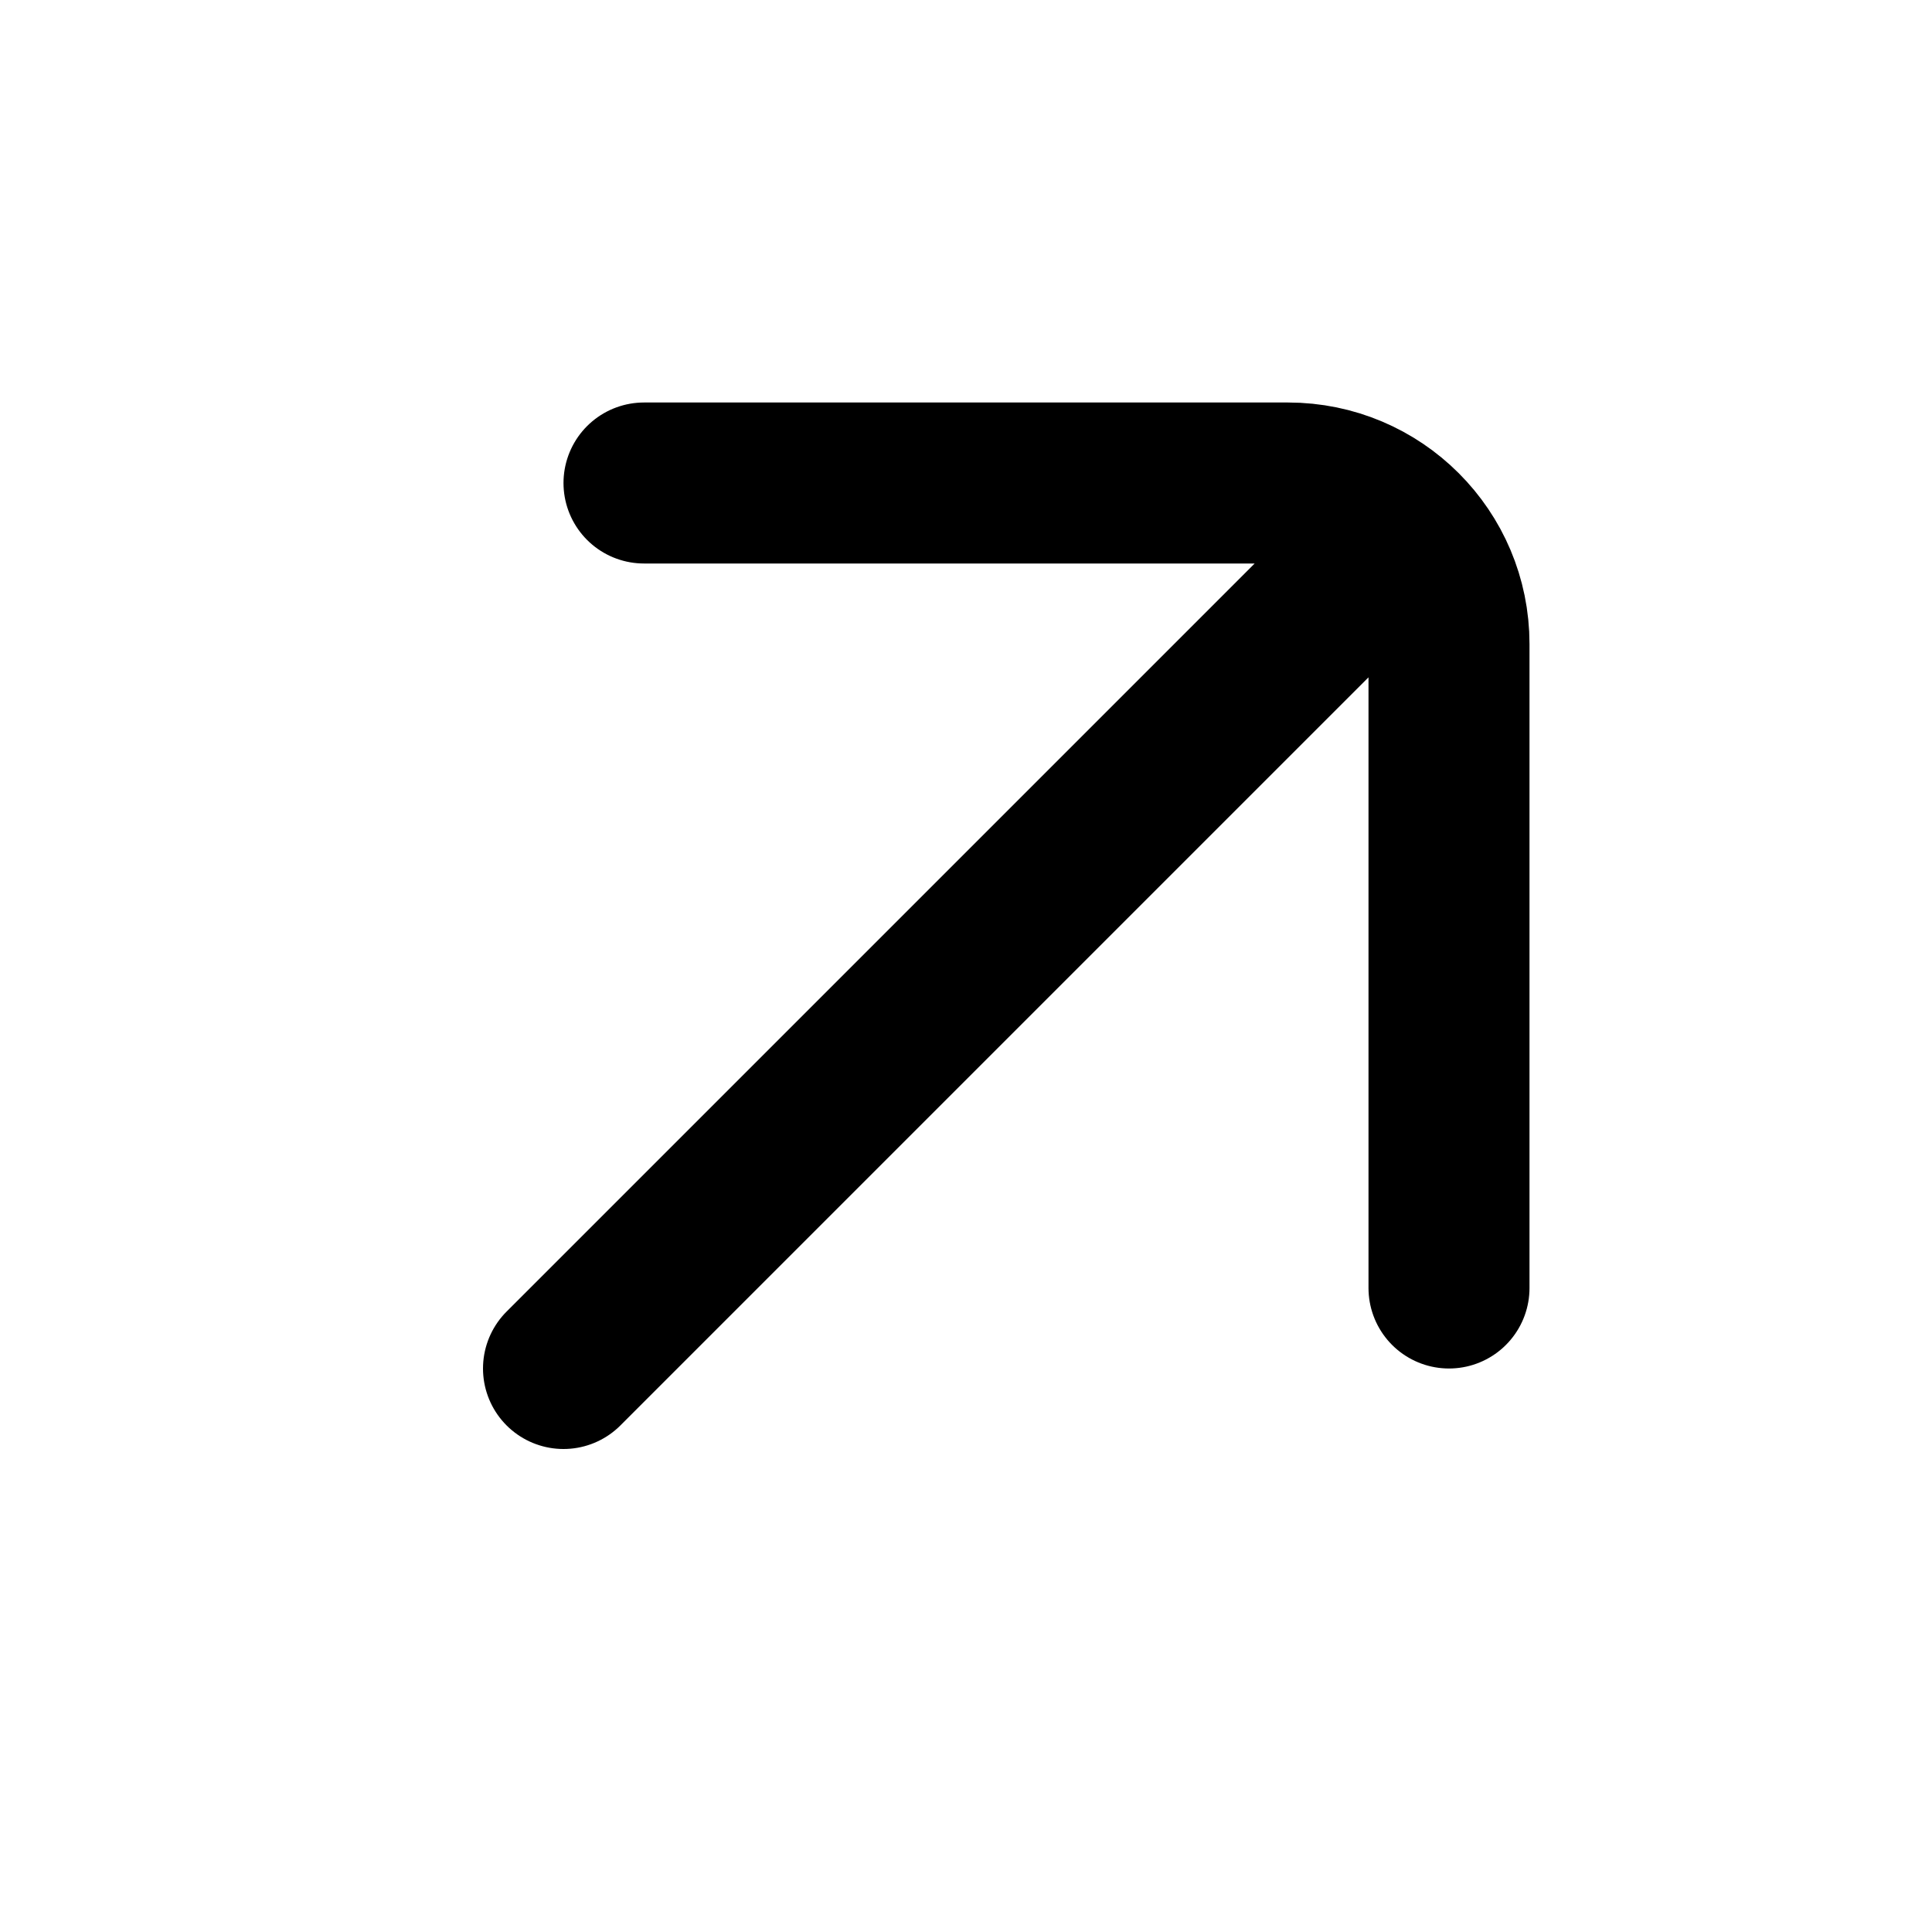
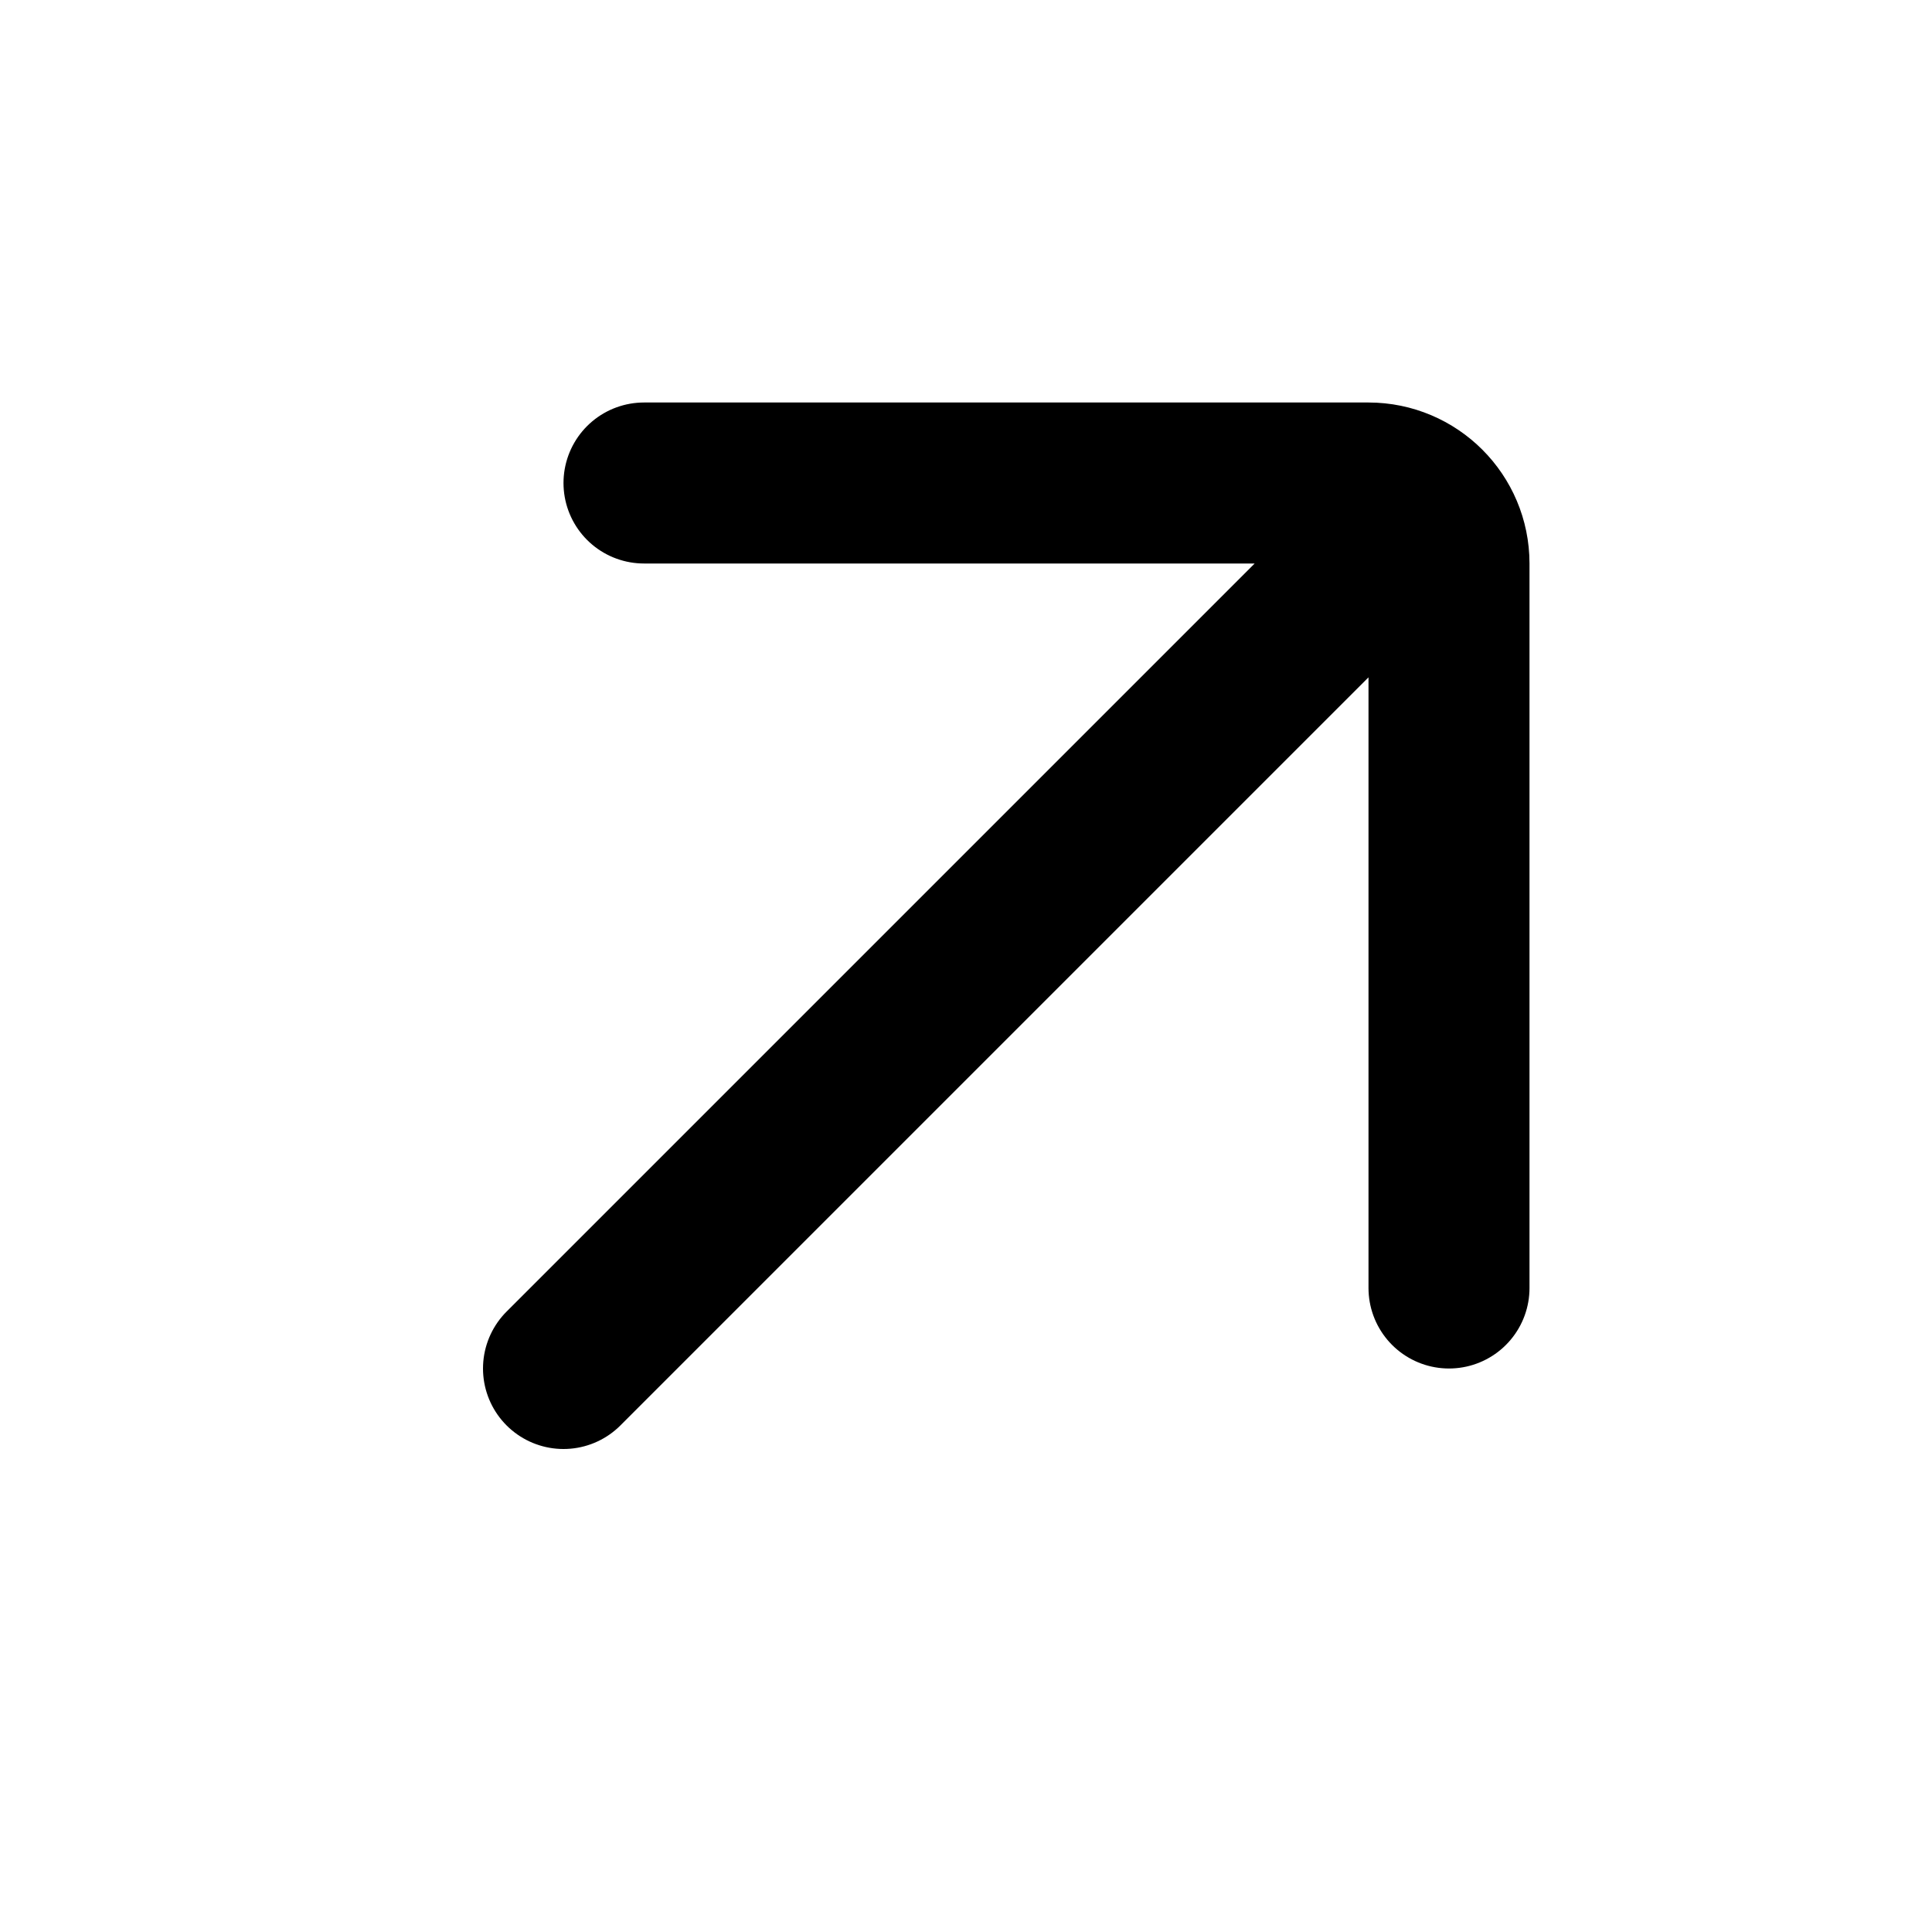
<svg xmlns="http://www.w3.org/2000/svg" width="24" height="24" viewBox="0 0 24 24" fill="none">
-   <path d="M7 17L17 7M8 6L16 6C17.105 6 18 6.895 18 8L18 16" stroke="black" stroke-width="2" stroke-linecap="round" stroke-linejoin="round" />
+   <path d="M7 17L17 7M8 6L17 6C17.552 6 18 6.448 18 7L18 16" stroke="black" stroke-width="2" stroke-linecap="round" stroke-linejoin="round" />
</svg>
